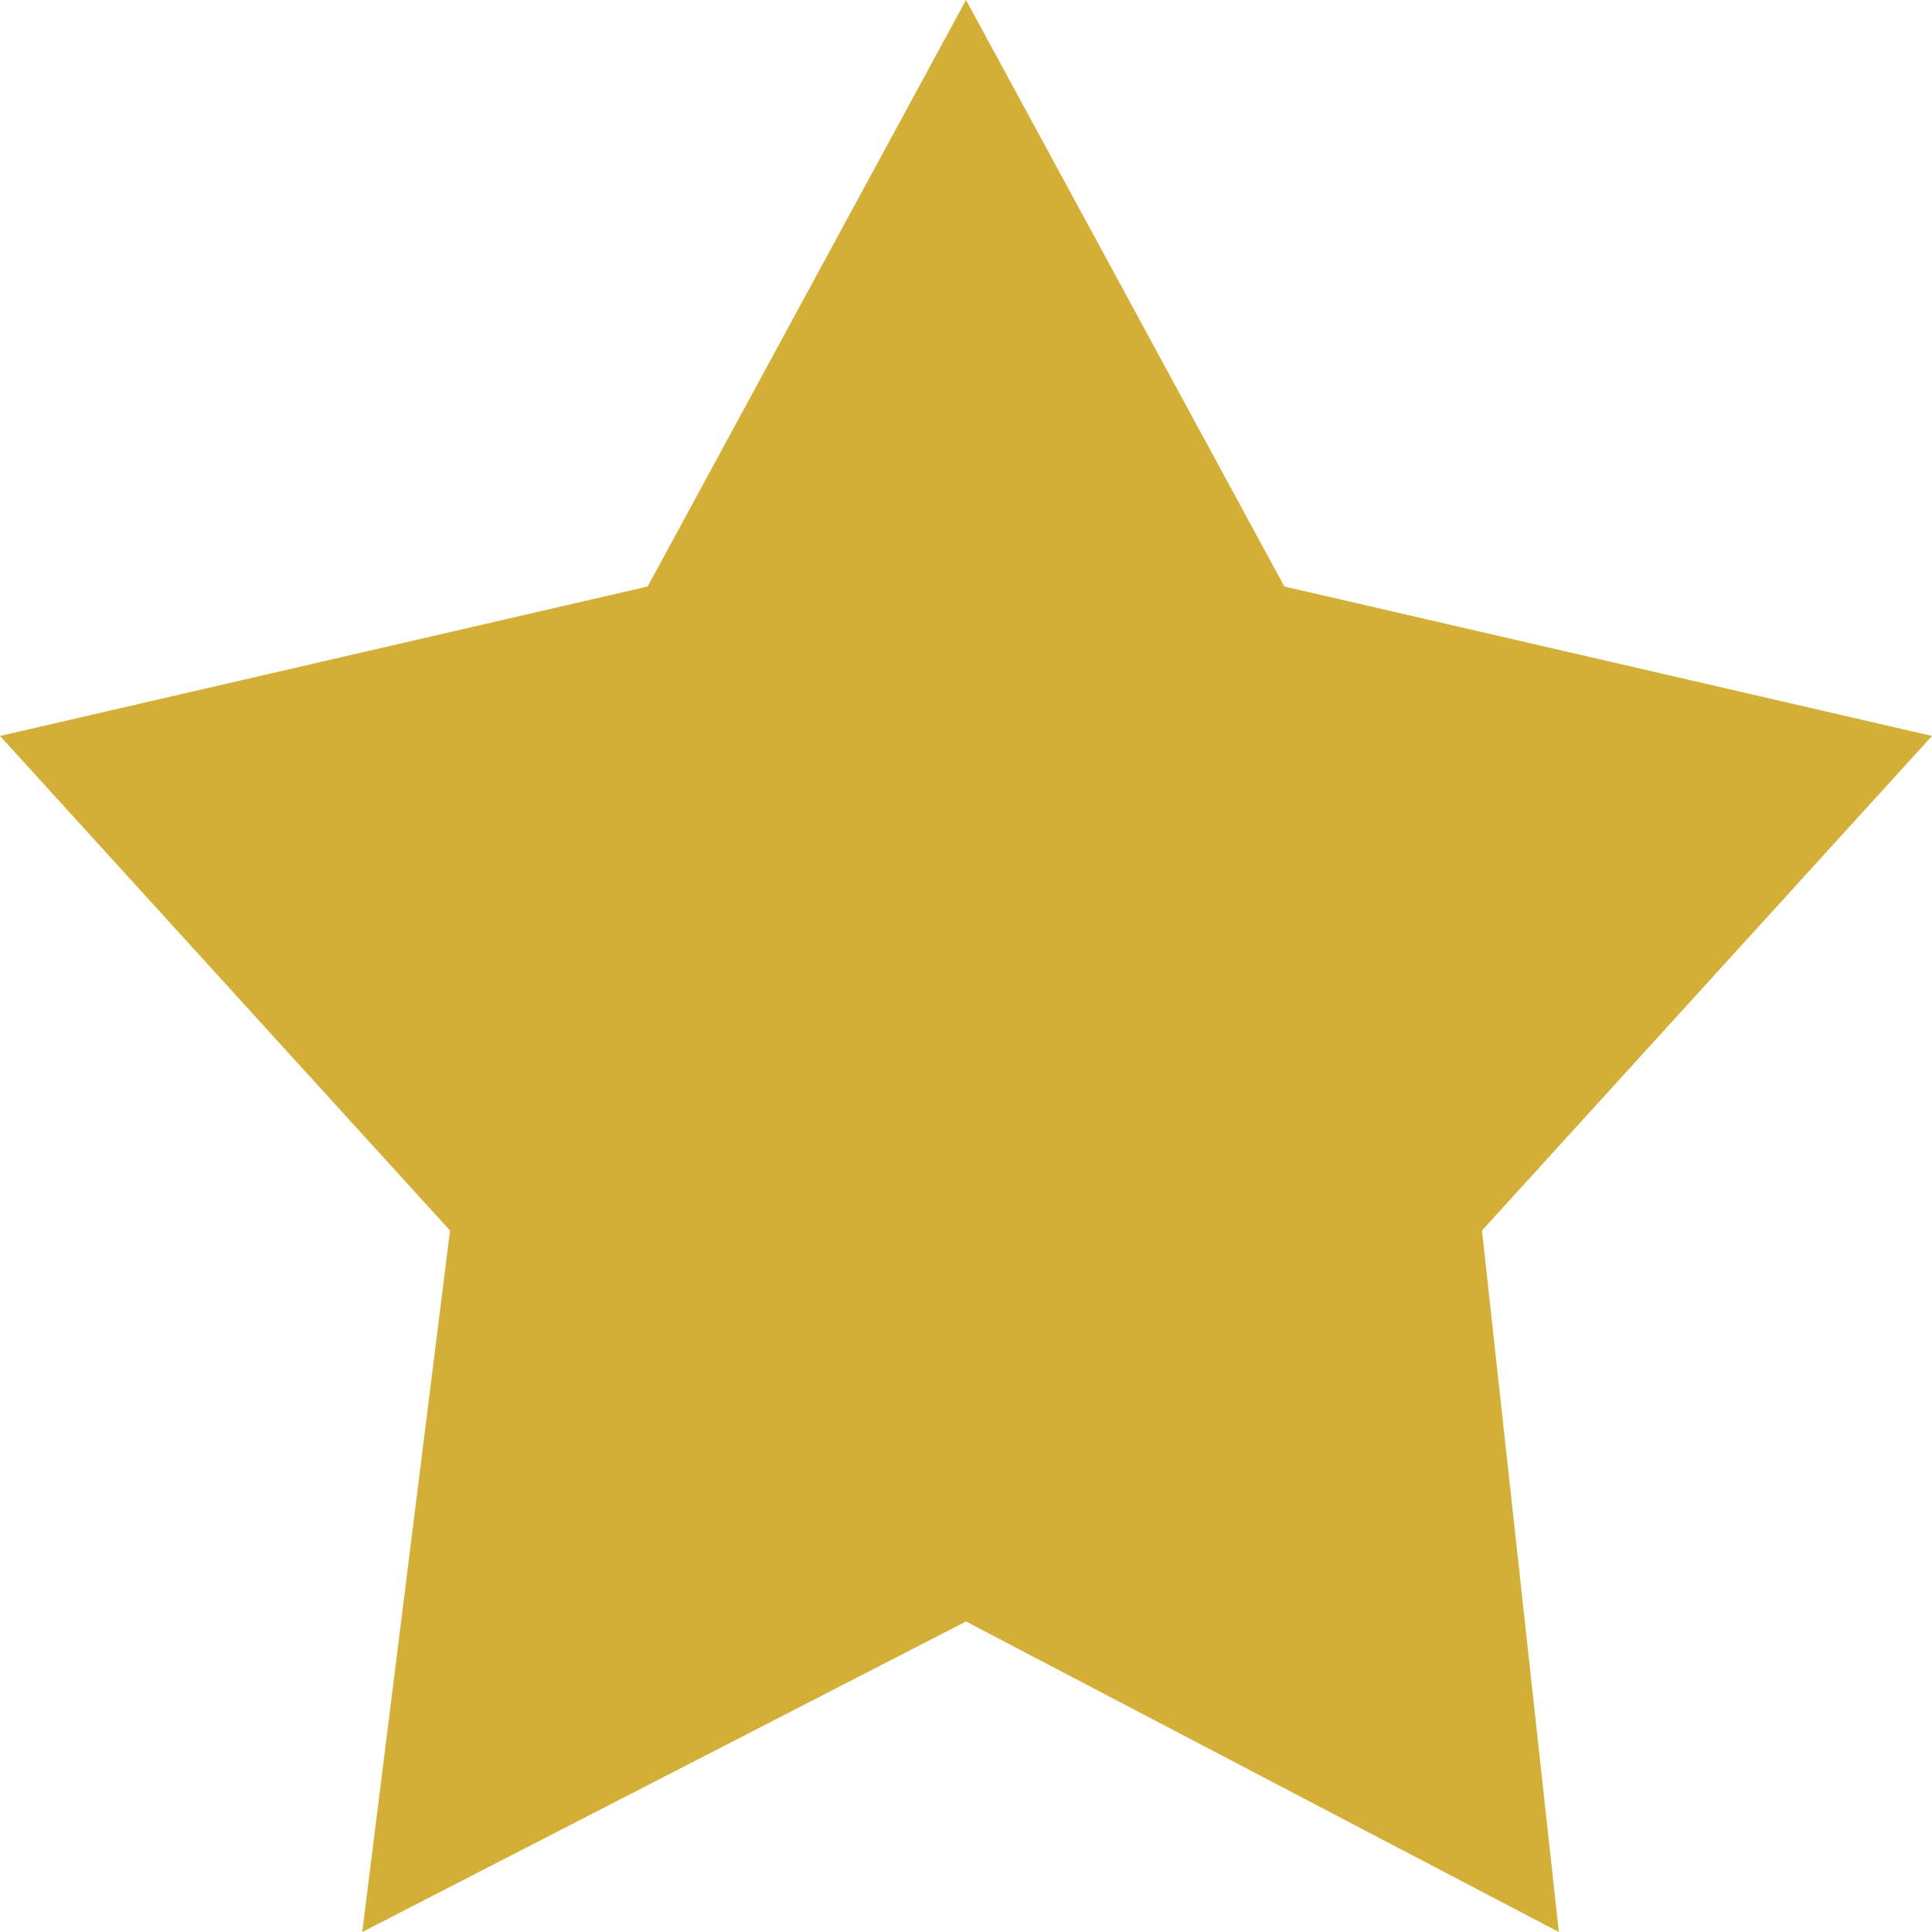
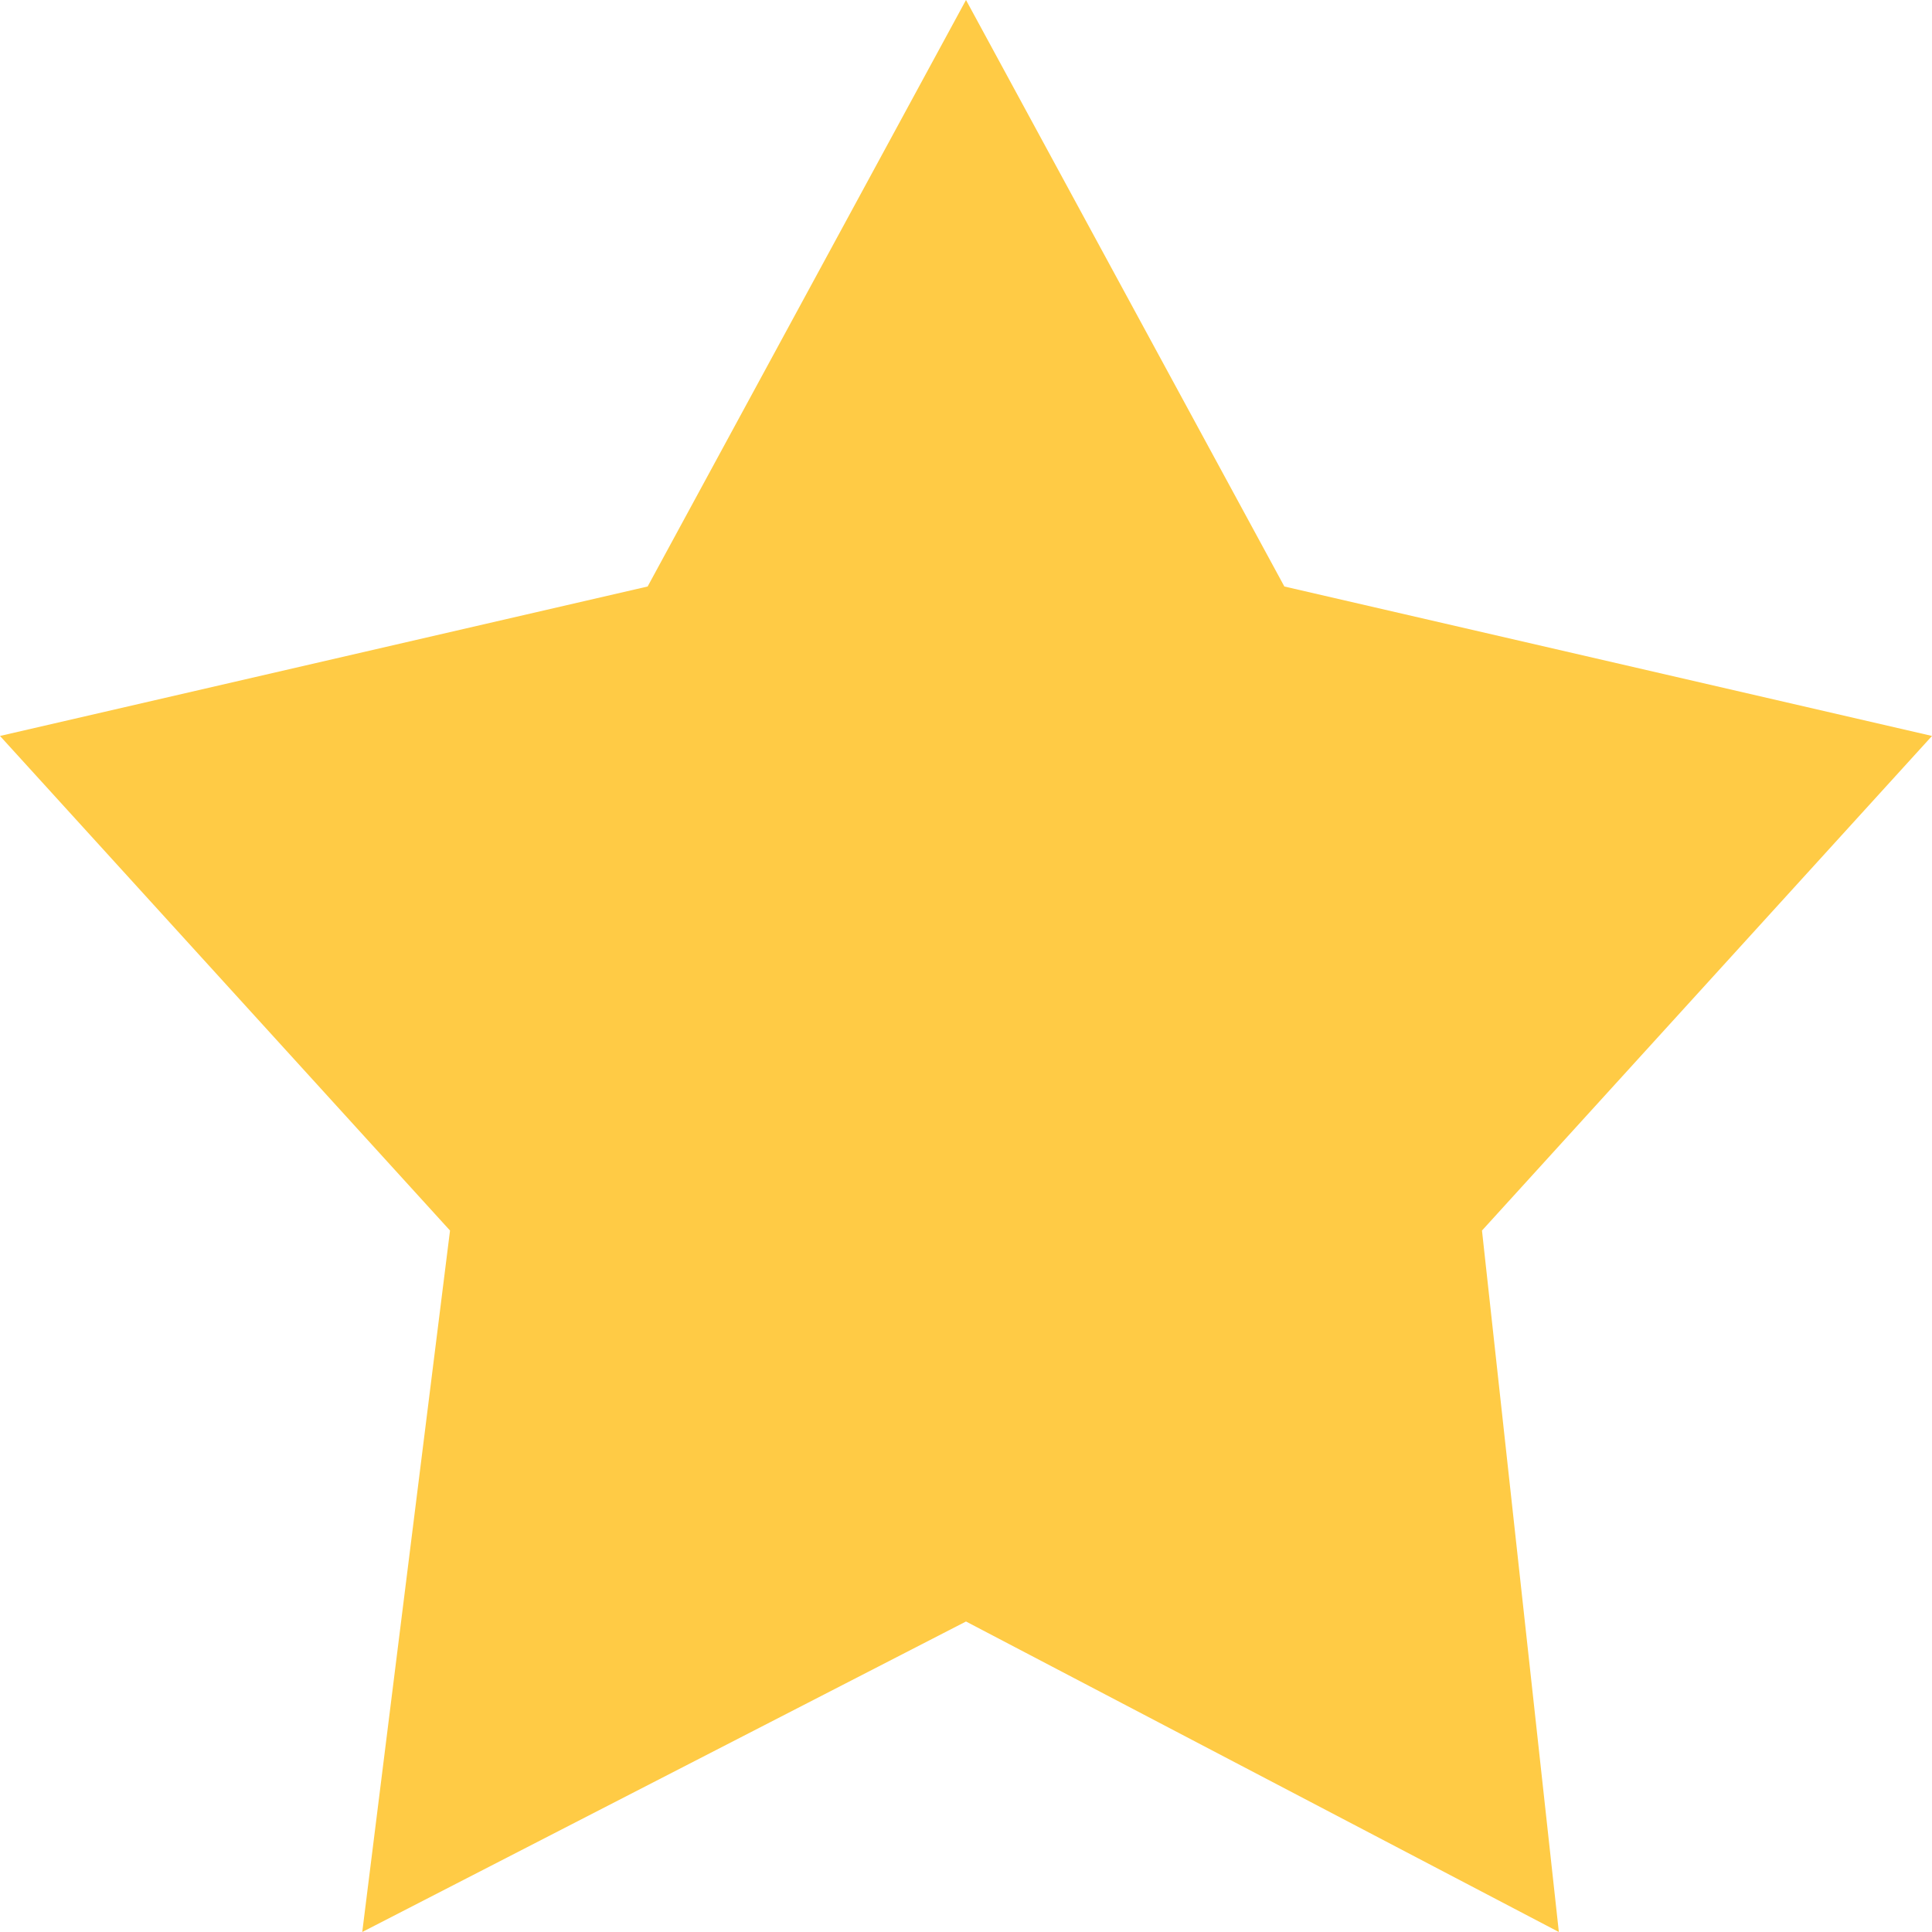
<svg xmlns="http://www.w3.org/2000/svg" width="14" height="14" viewBox="0 0 14 14" fill="none">
-   <path d="M9.307 4.25L7 0 4.693 4.25 0 5.333l3.261 3.584L2.625 14 7 11.75 11.296 14l-.557-5.083L14 5.333 9.307 4.25z" fill="#D4AF37" />
+   <path d="M9.307 4.25L7 0 4.693 4.25 0 5.333l3.261 3.584L2.625 14 7 11.75 11.296 14l-.557-5.083L14 5.333 9.307 4.25z" fill="#FFCB45" />
</svg>
